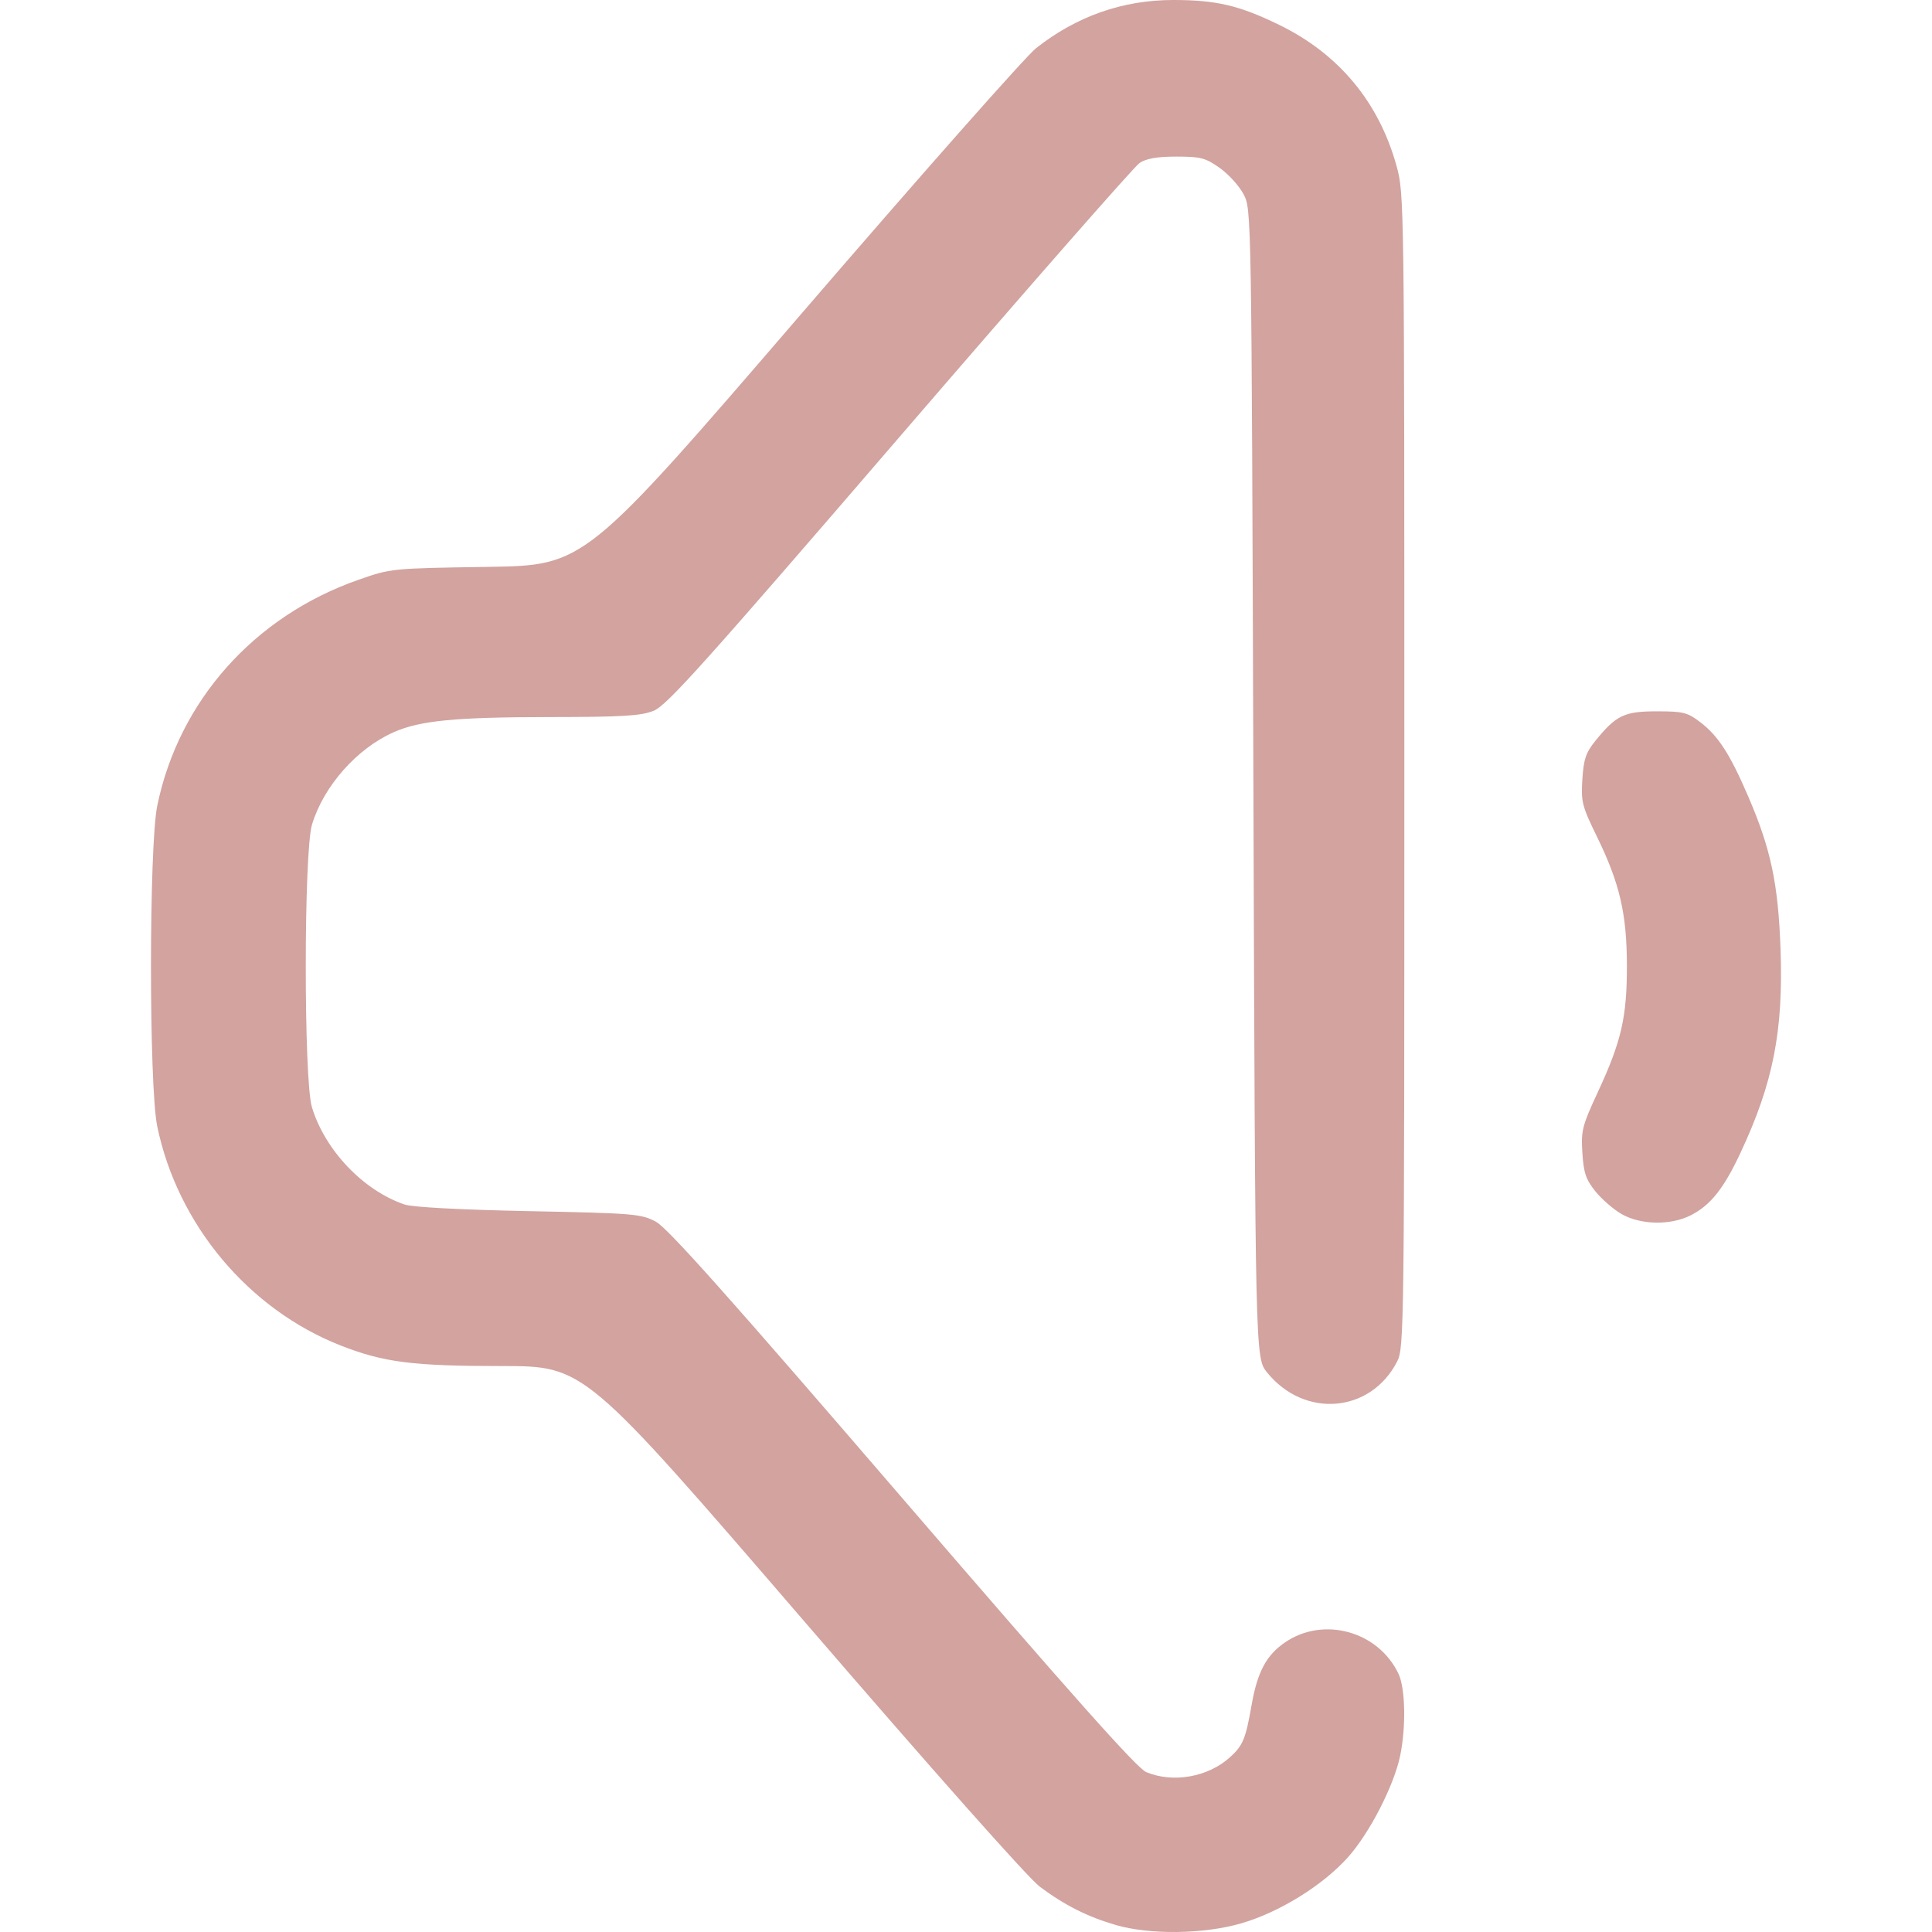
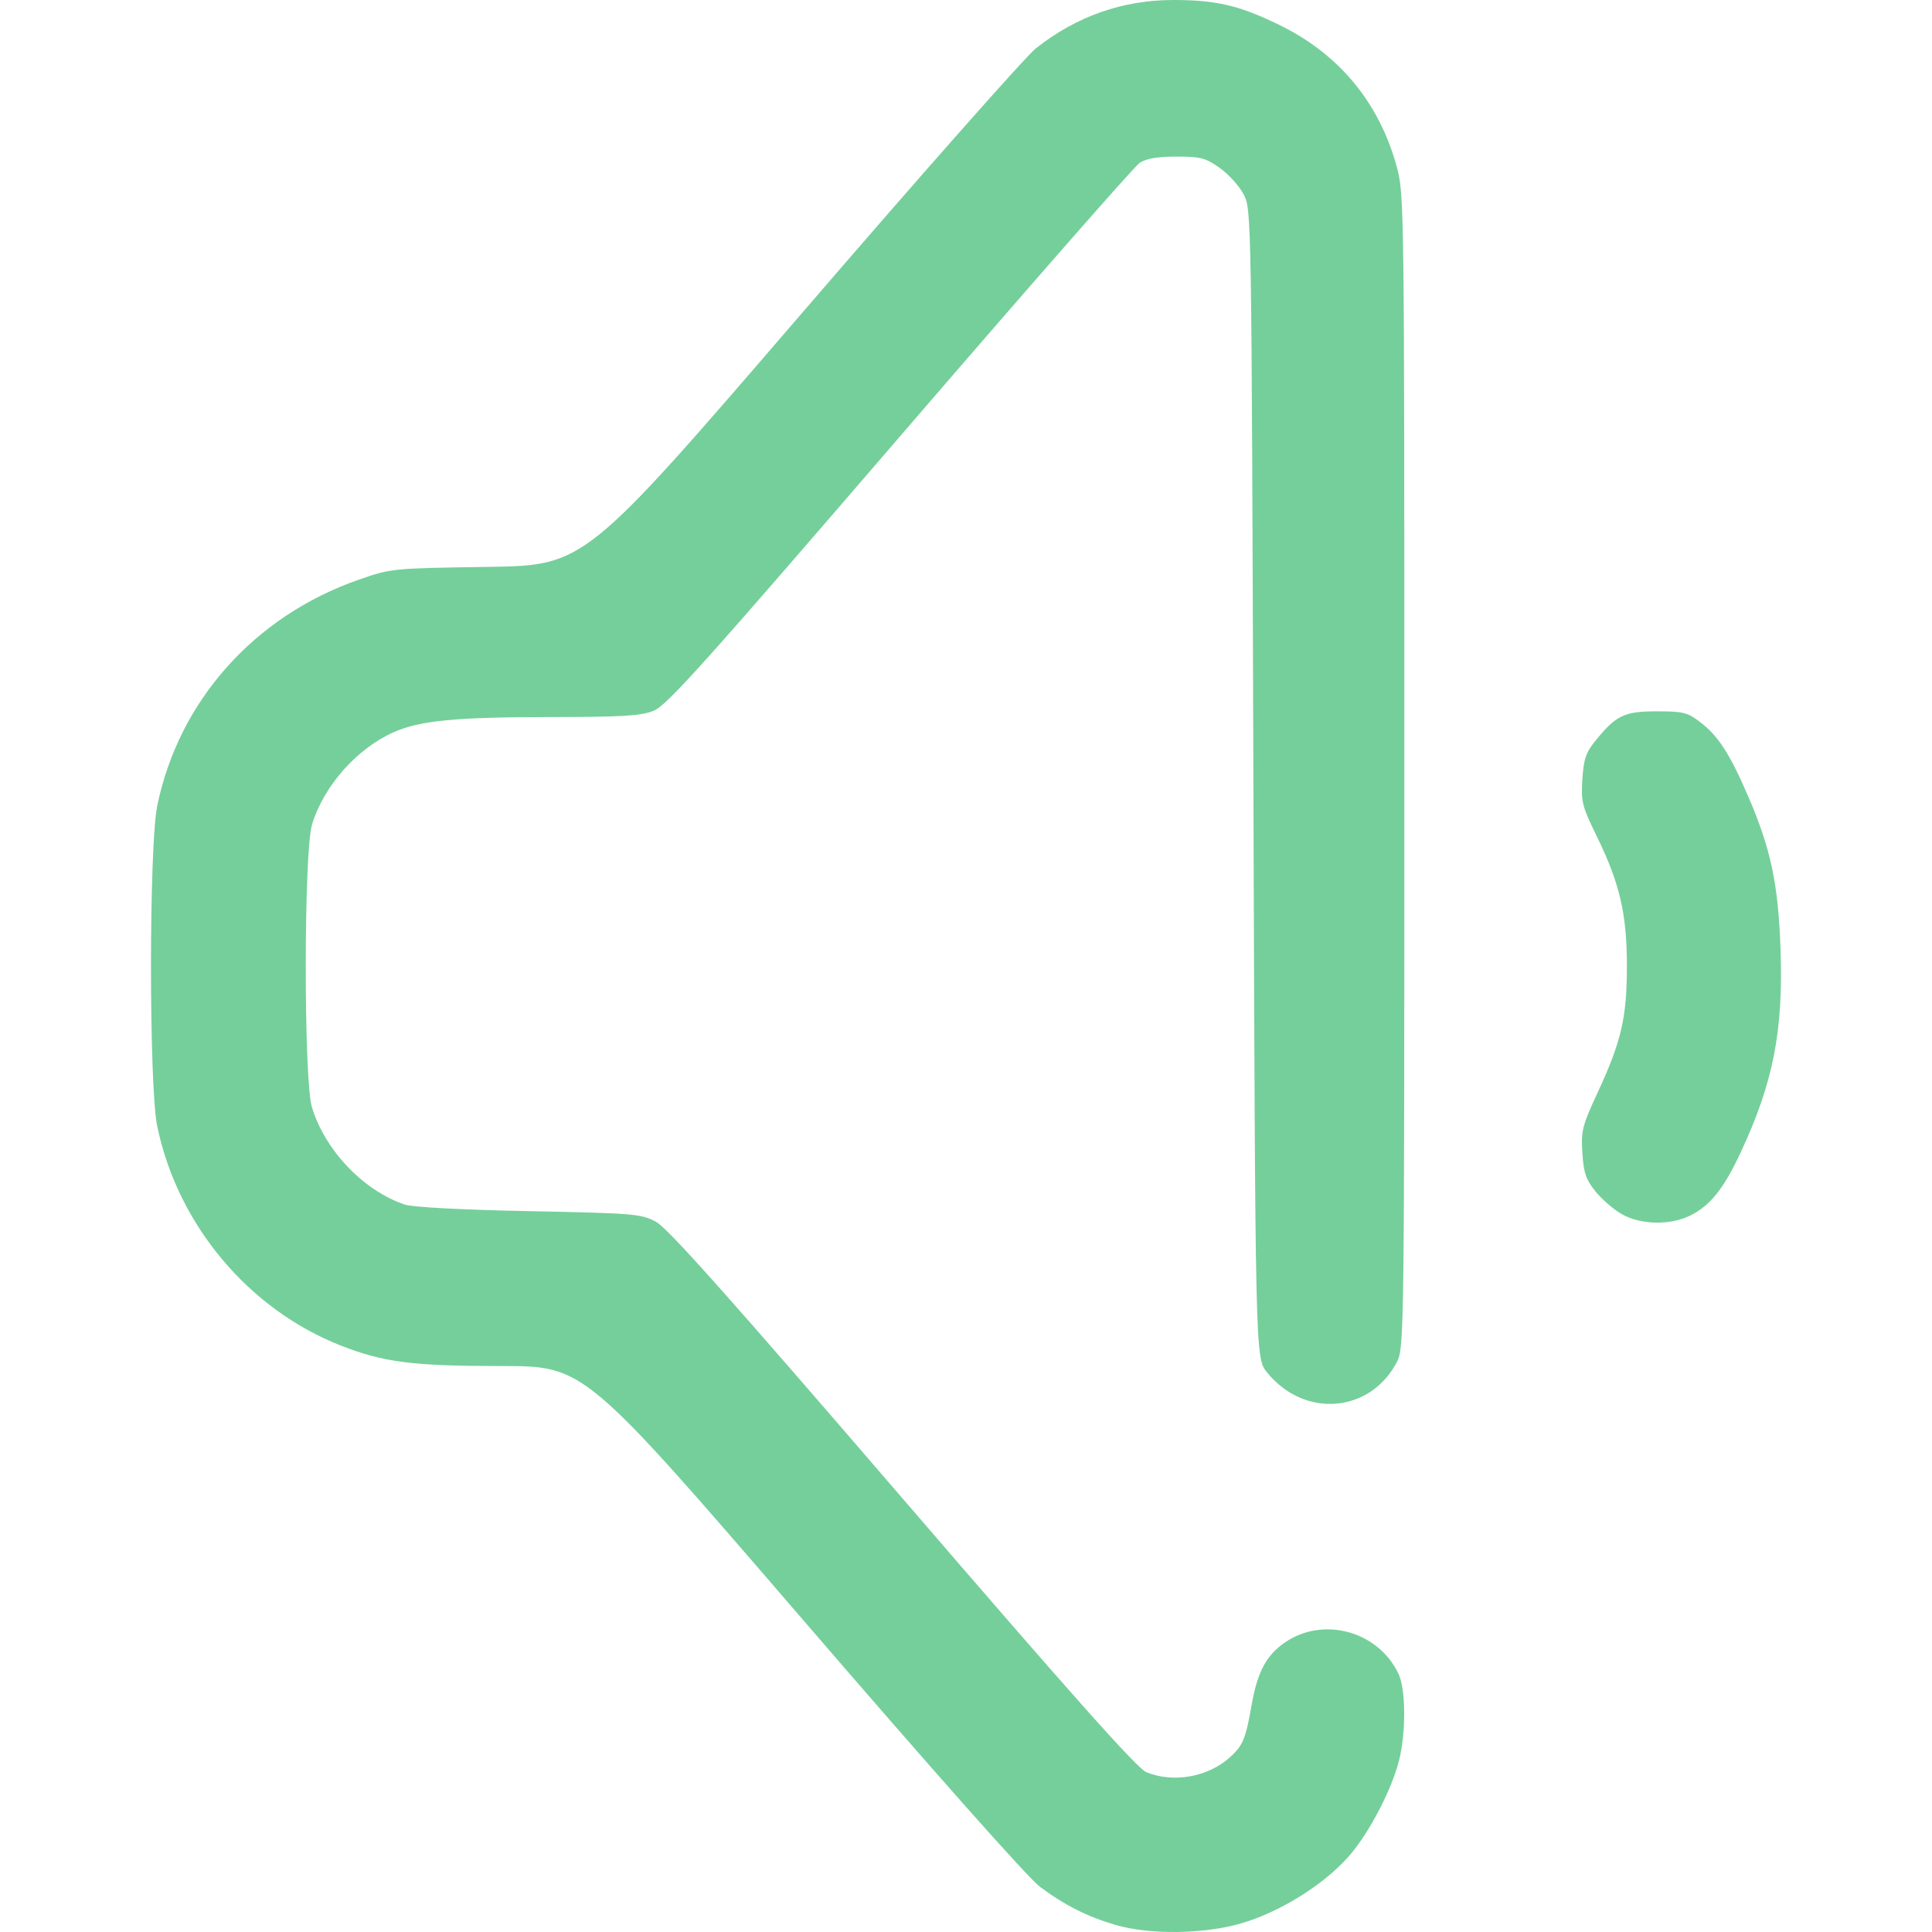
<svg xmlns="http://www.w3.org/2000/svg" xmlns:xlink="http://www.w3.org/1999/xlink" width="512" height="512" viewBox="0 0 135.467 135.467" version="1.1" id="svg1" xml:space="preserve">
  <defs id="defs1">
    <linearGradient id="linearGradient5">
-       <stop style="stop-color:#d2a39f;stop-opacity:1;" offset="0" id="stop5" />
-       <stop style="stop-color:#d2a39f;stop-opacity:1" offset="1" id="stop6" />
+       <stop style="stop-color:#75cf9a;stop-opacity:1;" offset="0" id="stop5" />
+       <stop style="stop-color:#75cf9a;stop-opacity:1" offset="1" id="stop6" />
    </linearGradient>
    <linearGradient xlink:href="#linearGradient5" id="linearGradient6" x1="38.541" y1="186.09" x2="127.471" y2="186.09" gradientUnits="userSpaceOnUse" gradientTransform="translate(1.038462,-45.17308)" />
  </defs>
  <g id="layer1" transform="matrix(0.9375449,0,0,0.9375449,-26.48351,-68.50358)">
    <path style="fill:url(#linearGradient6);fill-opacity:1" d="m 111.685,217.031 c -2.107,-0.614 -3.813,-1.474 -5.672,-2.861 -0.866,-0.646 -7.93,-8.606 -17.753,-20.006 -16.315,-18.932 -16.315,-18.932 -22.492,-18.932 -6.651,0 -8.825,-0.277 -12.026,-1.531 -6.901,-2.704 -12.217,-9.053 -13.735,-16.4 -0.625,-3.024 -0.622,-20.959 0.004,-23.988 1.617,-7.831 7.243,-14.148 15.032,-16.879 2.446,-0.858 2.479,-0.861 9.695,-0.971 7.24,-0.11 7.24,-0.11 23.408,-18.89 8.892,-10.329 16.804,-19.282 17.581,-19.897 3.027,-2.392 6.486,-3.609 10.264,-3.609 3.215,0 4.93,0.402 7.922,1.858 4.455,2.167 7.463,5.783 8.78,10.555 0.577,2.09 0.583,2.534 0.583,45.237 0,41.836 -0.016,43.158 -0.537,44.173 -1.982,3.865 -6.944,4.277 -9.737,0.809 -0.873,-1.084 -0.873,-1.084 -1.015,-44.027 -0.141,-42.868 -0.142,-42.944 -0.731,-44.071 -0.324,-0.621 -1.129,-1.51 -1.788,-1.976 -1.064,-0.752 -1.427,-0.847 -3.233,-0.847 -1.427,0 -2.25,0.141 -2.755,0.472 -0.396,0.26 -8.477,9.481 -17.958,20.493 -14.671,17.04 -17.409,20.089 -18.393,20.483 -0.953,0.381 -2.305,0.463 -7.712,0.468 -7.12,0.006 -9.751,0.26 -11.724,1.133 -2.755,1.219 -5.237,4.024 -6.11,6.905 -0.62,2.046 -0.626,19.103 -0.007,21.143 0.977,3.22 3.847,6.232 6.934,7.277 0.591,0.2 4.186,0.391 9.29,0.494 7.85,0.158 8.392,0.203 9.493,0.786 0.882,0.467 5.389,5.522 18.451,20.696 12.657,14.703 17.536,20.183 18.226,20.472 2.013,0.841 4.639,0.372 6.278,-1.121 0.961,-0.876 1.159,-1.355 1.606,-3.902 0.436,-2.479 1.104,-3.728 2.505,-4.683 2.882,-1.965 6.97,-0.829 8.481,2.356 0.511,1.076 0.57,3.95 0.127,6.108 -0.462,2.247 -2.293,5.81 -3.916,7.62 -1.885,2.103 -5.129,4.109 -7.984,4.936 -2.805,0.812 -6.826,0.863 -9.383,0.118 z m 37.845,-53.164 c -0.606,-0.347 -1.489,-1.111 -1.963,-1.699 -0.712,-0.885 -0.881,-1.381 -0.976,-2.877 -0.106,-1.671 -0.018,-2.019 1.169,-4.576 1.753,-3.777 2.167,-5.588 2.161,-9.44 -0.006,-3.867 -0.536,-6.149 -2.241,-9.638 -1.116,-2.283 -1.197,-2.604 -1.09,-4.286 0.096,-1.503 0.263,-2 0.966,-2.869 1.557,-1.923 2.164,-2.216 4.6,-2.216 1.968,0 2.294,0.081 3.236,0.799 1.361,1.038 2.225,2.373 3.599,5.559 1.698,3.938 2.246,6.528 2.42,11.422 0.217,6.129 -0.545,10.005 -2.995,15.24 -1.251,2.672 -2.241,3.917 -3.715,4.669 -1.502,0.766 -3.743,0.729 -5.17,-0.088 z" id="path5" />
  </g>
</svg>
